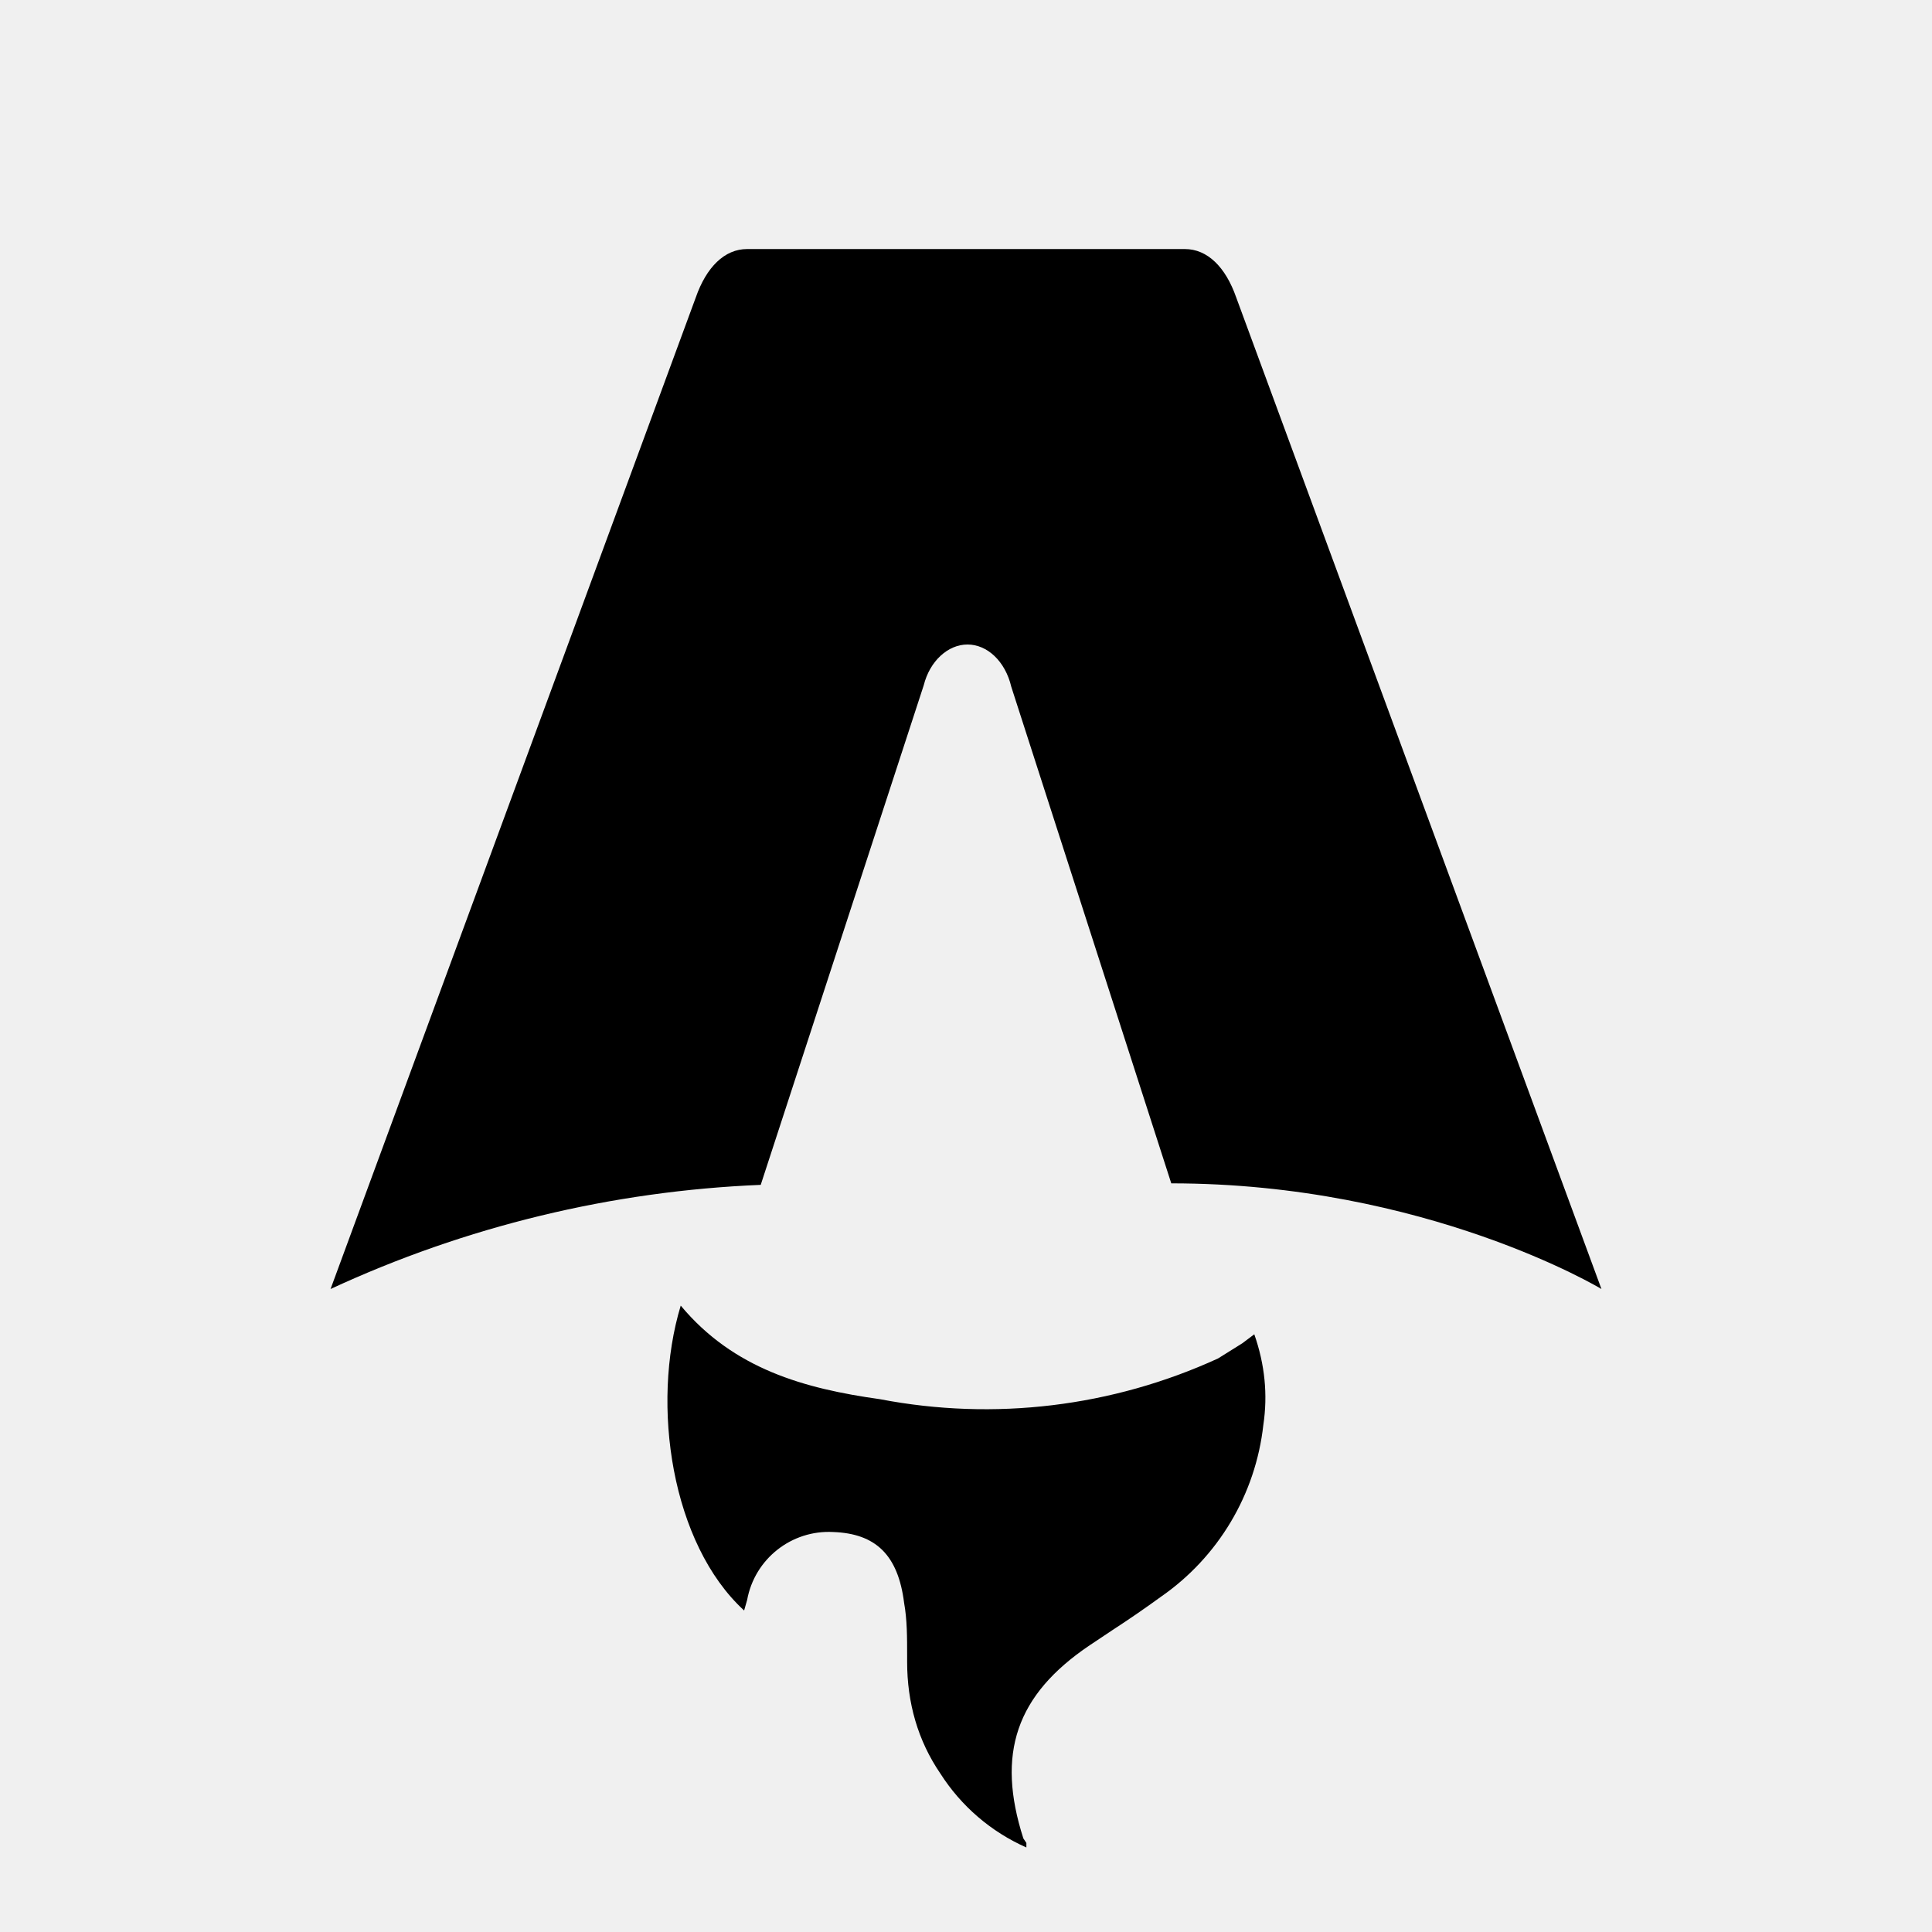
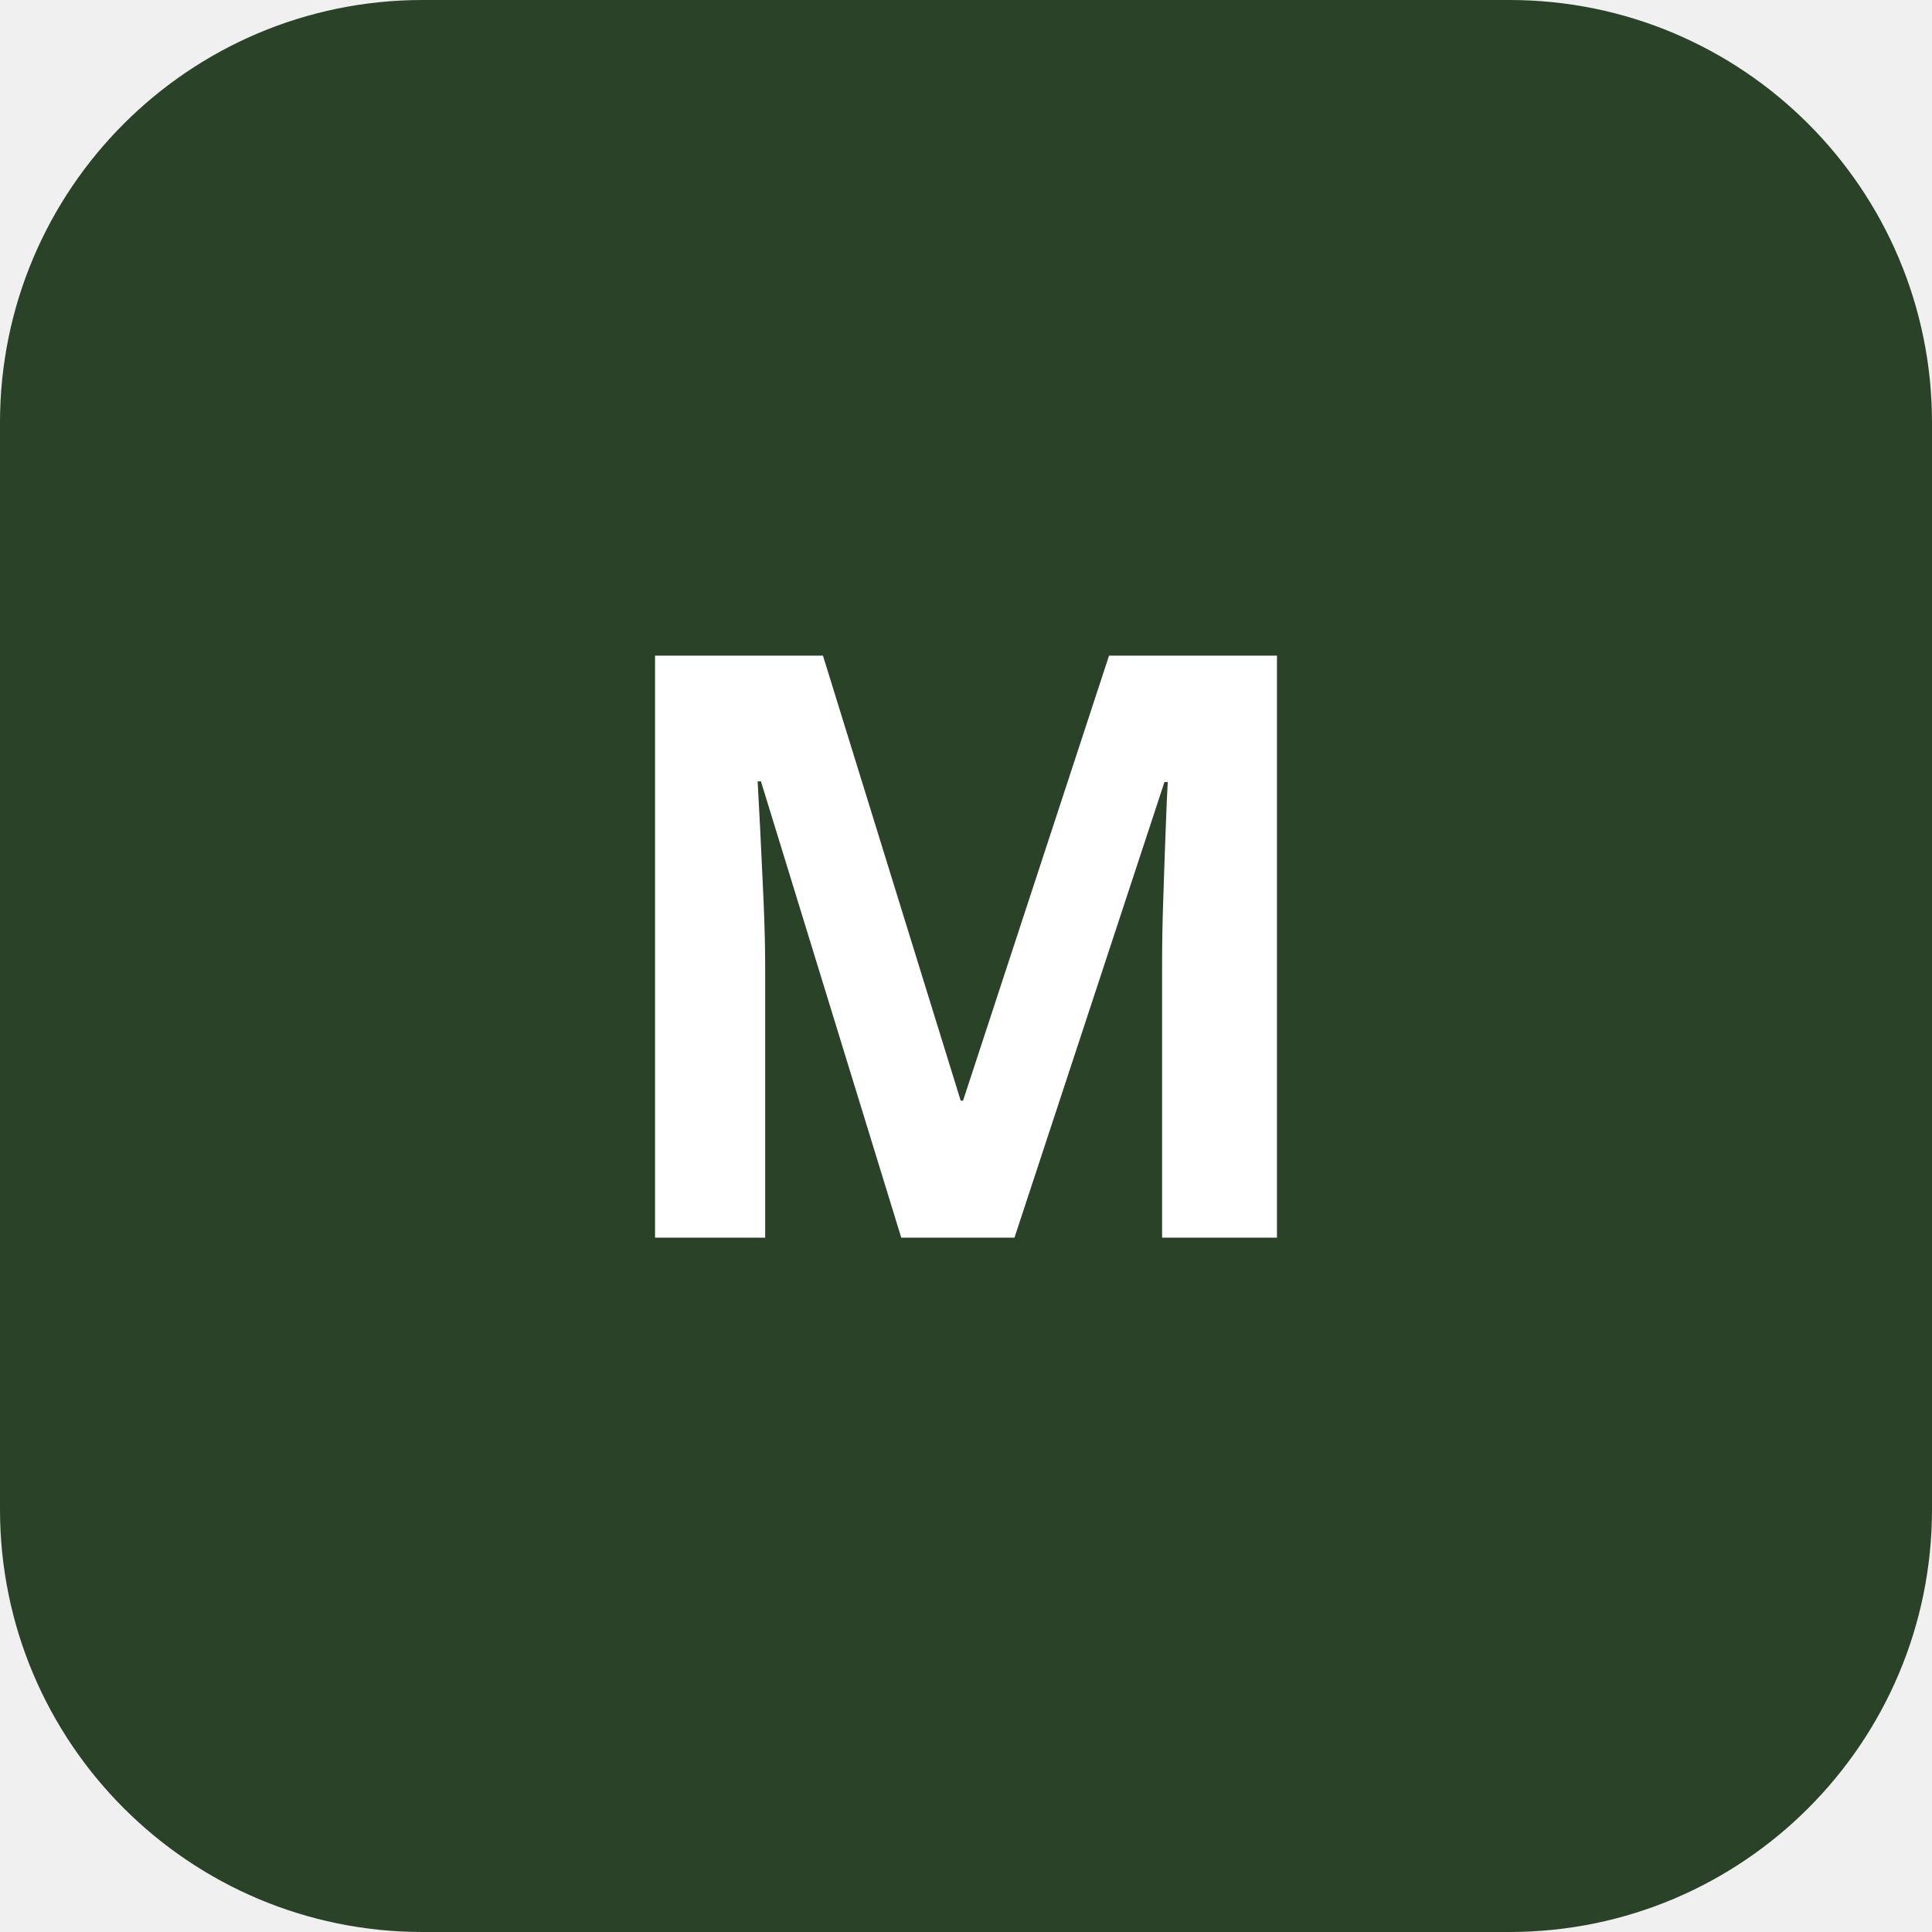
- <svg xmlns="http://www.w3.org/2000/svg" fill="none" viewBox="0 0 128 128">
-   <path d="M50.4 78.5a75.1 75.1 0 0 0-28.5 6.9l24.2-65.7c.7-2 1.9-3.2 3.4-3.2h29c1.5 0 2.7 1.2 3.4 3.2l24.2 65.7s-11.6-7-28.5-7L67 45.5c-.4-1.7-1.6-2.8-2.9-2.8-1.3 0-2.5 1.1-2.9 2.7L50.4 78.5Zm-1.1 28.2Zm-4.2-20.2c-2 6.6-.6 15.8 4.2 20.2a17.5 17.5 0 0 1 .2-.7 5.5 5.5 0 0 1 5.7-4.5c2.8.1 4.3 1.5 4.7 4.7.2 1.1.2 2.3.2 3.5v.4c0 2.7.7 5.2 2.2 7.4a13 13 0 0 0 5.7 4.9v-.3l-.2-.3c-1.8-5.6-.5-9.5 4.4-12.8l1.5-1a73 73 0 0 0 3.2-2.2 16 16 0 0 0 6.8-11.4c.3-2 .1-4-.6-6l-.8.6-1.6 1a37 37 0 0 1-22.4 2.7c-5-.7-9.7-2-13.2-6.2Z" />
-   <style>
-         path { fill: #000; }
-         @media (prefers-color-scheme: dark) {
-             path { fill: #FFF; }
-         }
-     </style>
+ <svg xmlns="http://www.w3.org/2000/svg" viewBox="0 0 128 128">
+   <rect width="128" height="128" rx="28" fill="#2a4227" />
+   <text x="64" y="82" text-anchor="middle" fill="white" font-family="sans-serif" font-size="54" font-weight="700">M</text>
</svg>
